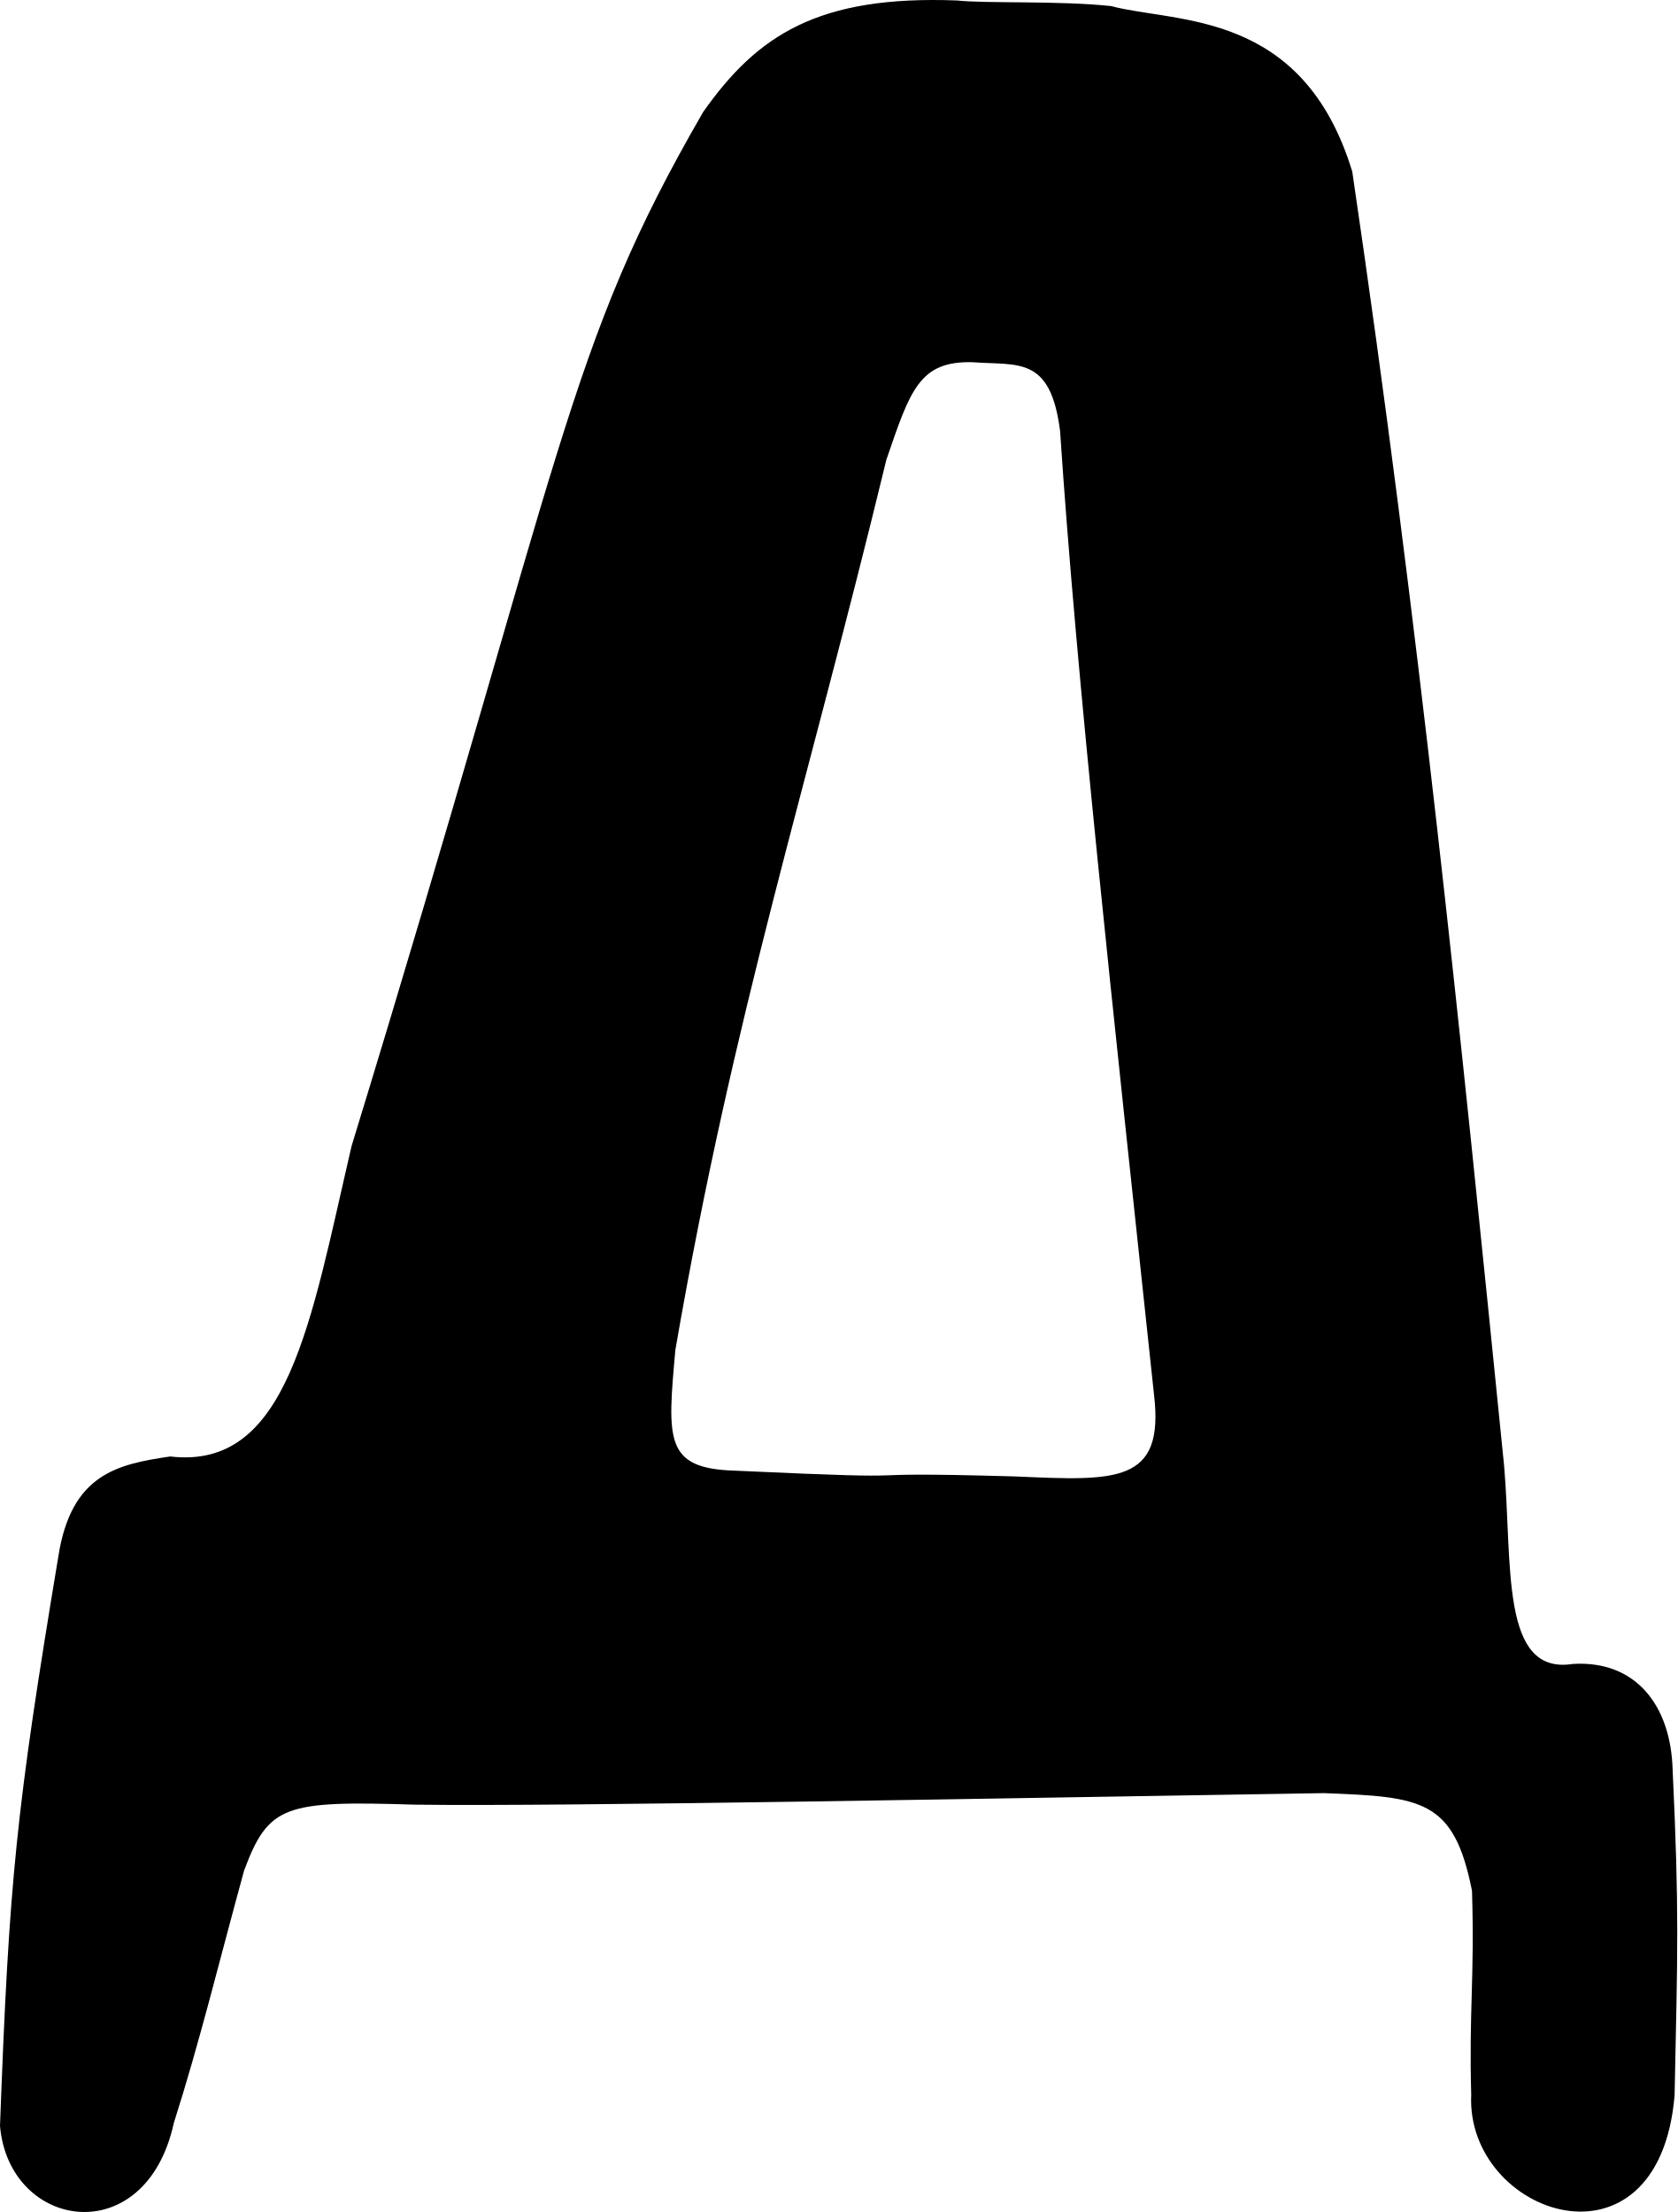
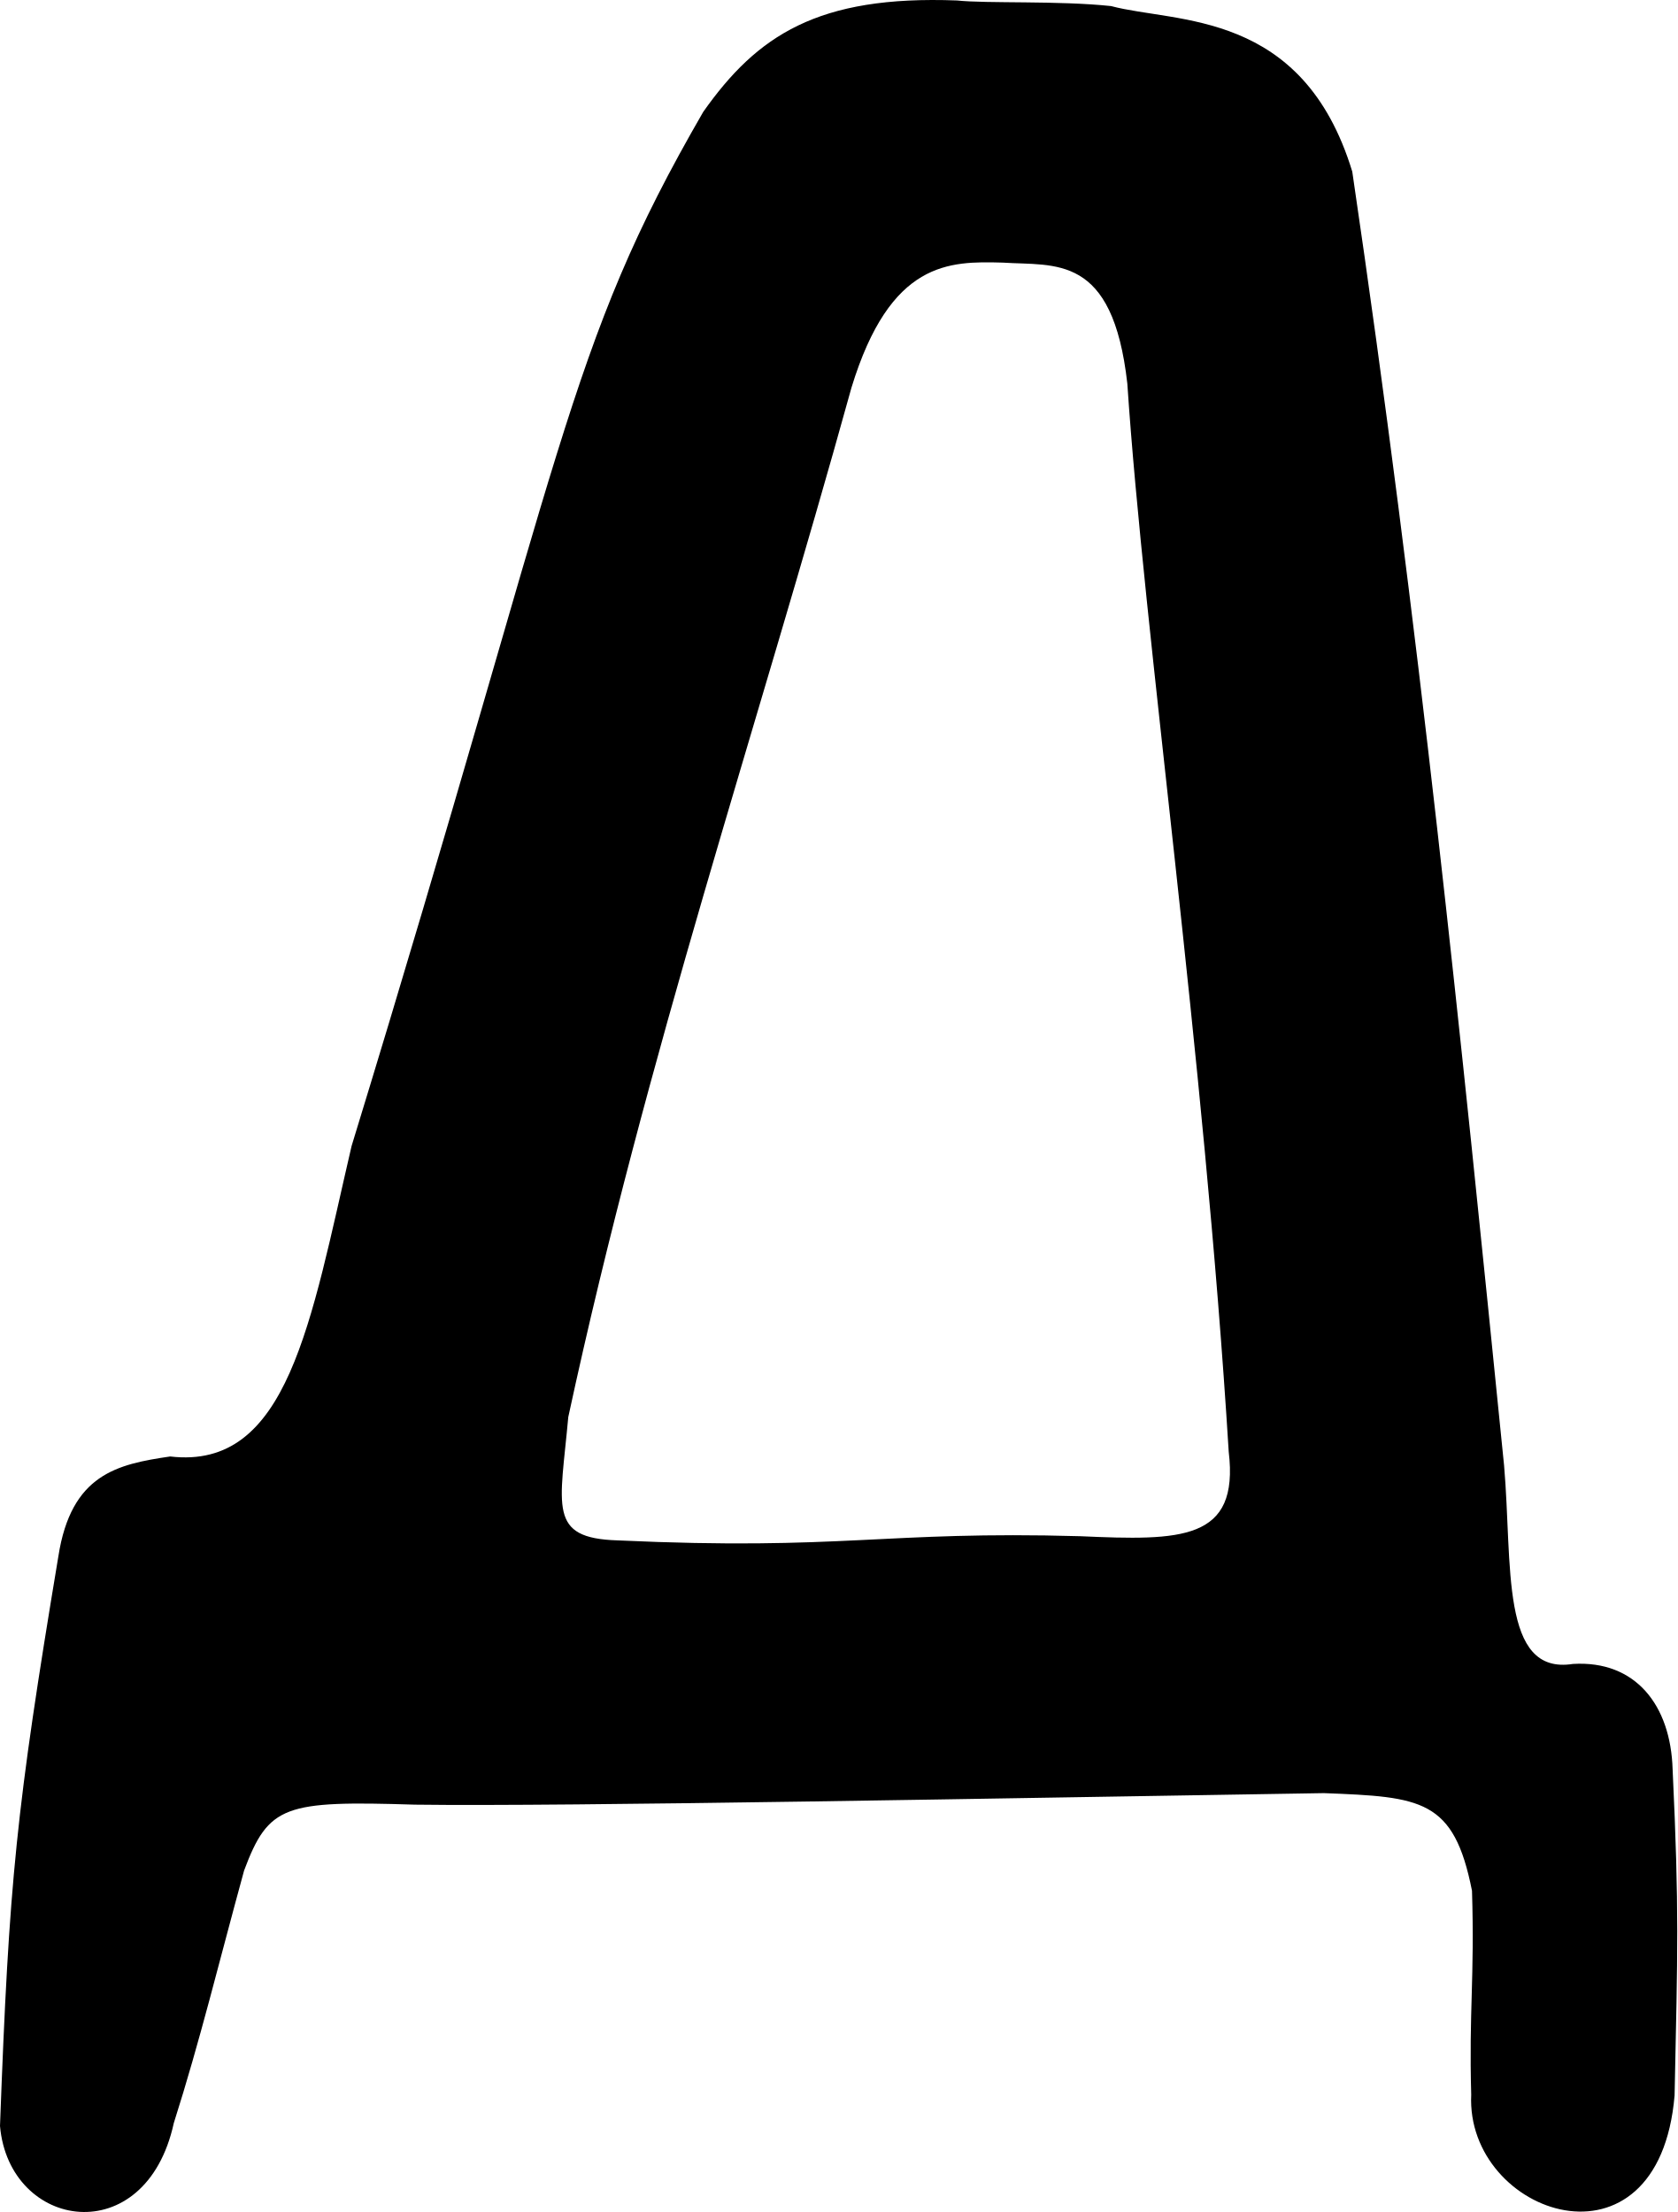
<svg xmlns="http://www.w3.org/2000/svg" version="1.1" id="svg1199" width="704.995" height="930" viewBox="0 0 704.995 930">
  <defs id="defs1203" />
-   <path style="fill:#000000;stroke-width:4.324" d="m 618.394,880.655 c -0.982,-35.051 1.458,-48.967 0.33,-85.701 -7.613,-38.545 -21.202,-39.48 -62.23,-41.063 -131.881,2.068 -318.426,5.709 -382.113,4.847 -54.796,-1.721 -61.458,0.142 -71.773,27.672 C 91.861,825.568 84.134,857.797 73.05,892.618 61.246,946.653 3.871,937.71 0,893.837 3.849,790.191 6.728,761.339 24.528,654.372 29.908,619.746 49.323,615.608 71.532,612.353 121.119,618.191 130.558,555.979 147.771,481.861 238.349,186.167 237.845,146.904 295.598,47.028 318.268,14.9 343.711,-2.041 402.255,0.197 c 12.312,1.342 42.801,0.012 64.762,2.357 27.416,7.309 80.563,1.317 101.383,69.605 28.235,191.673 45.519,362.121 63.811,543.997 3.6,41.704 -1.727,88.279 28.946,83.421 26.317,-1.591 41.085,17.334 41.892,44.317 2.805,59.732 2.106,75.906 0.829,137.102 -6.679,78.456 -87.918,50.36 -85.484,-0.341 z M 485.056,586.284 c -17.673,-165.898 -32.494,-300.034 -39.476,-405.101 -4.048,-31.79 -17.678,-27.422 -36.711,-28.893 -22.458,-0.62 -26.271,11.723 -36.315,41.04 -33.775,139.535 -63.904,231.061 -88.671,374.175 -3.406,37.828 -4.574,49.888 24.854,50.806 94.98,4.387 35.445,0.098 118.054,2.434 42.435,1.881 62.76,3.068 58.264,-34.462 z" id="path1209" />
+   <path style="fill:#000000;stroke-width:4.324" d="m 618.394,880.655 c -0.982,-35.051 1.458,-48.967 0.33,-85.701 -7.613,-38.545 -21.202,-39.48 -62.23,-41.063 -131.881,2.068 -318.426,5.709 -382.113,4.847 -54.796,-1.721 -61.458,0.142 -71.773,27.672 C 91.861,825.568 84.134,857.797 73.05,892.618 61.246,946.653 3.871,937.71 0,893.837 3.849,790.191 6.728,761.339 24.528,654.372 29.908,619.746 49.323,615.608 71.532,612.353 121.119,618.191 130.558,555.979 147.771,481.861 238.349,186.167 237.845,146.904 295.598,47.028 318.268,14.9 343.711,-2.041 402.255,0.197 c 12.312,1.342 42.801,0.012 64.762,2.357 27.416,7.309 80.563,1.317 101.383,69.605 28.235,191.673 45.519,362.121 63.811,543.997 3.6,41.704 -1.727,88.279 28.946,83.421 26.317,-1.591 41.085,17.334 41.892,44.317 2.805,59.732 2.106,75.906 0.829,137.102 -6.679,78.456 -87.918,50.36 -85.484,-0.341 z M 516.466,610.365 C 506.122,442.373 480.831,266.357 473.849,161.29 c -6.142,-54.824 -30.242,-49.409 -52.415,-50.88 -22.458,-0.62 -47.211,-0.841 -63.537,52.557 -40.057,144.77 -85.891,279.223 -119.034,432.807 -3.406,37.828 -8.762,50.935 20.666,51.853 94.98,4.387 111.876,-4.09 194.485,-1.754 42.435,1.881 66.948,2.021 62.452,-35.509 z" id="path1209" />
</svg>
